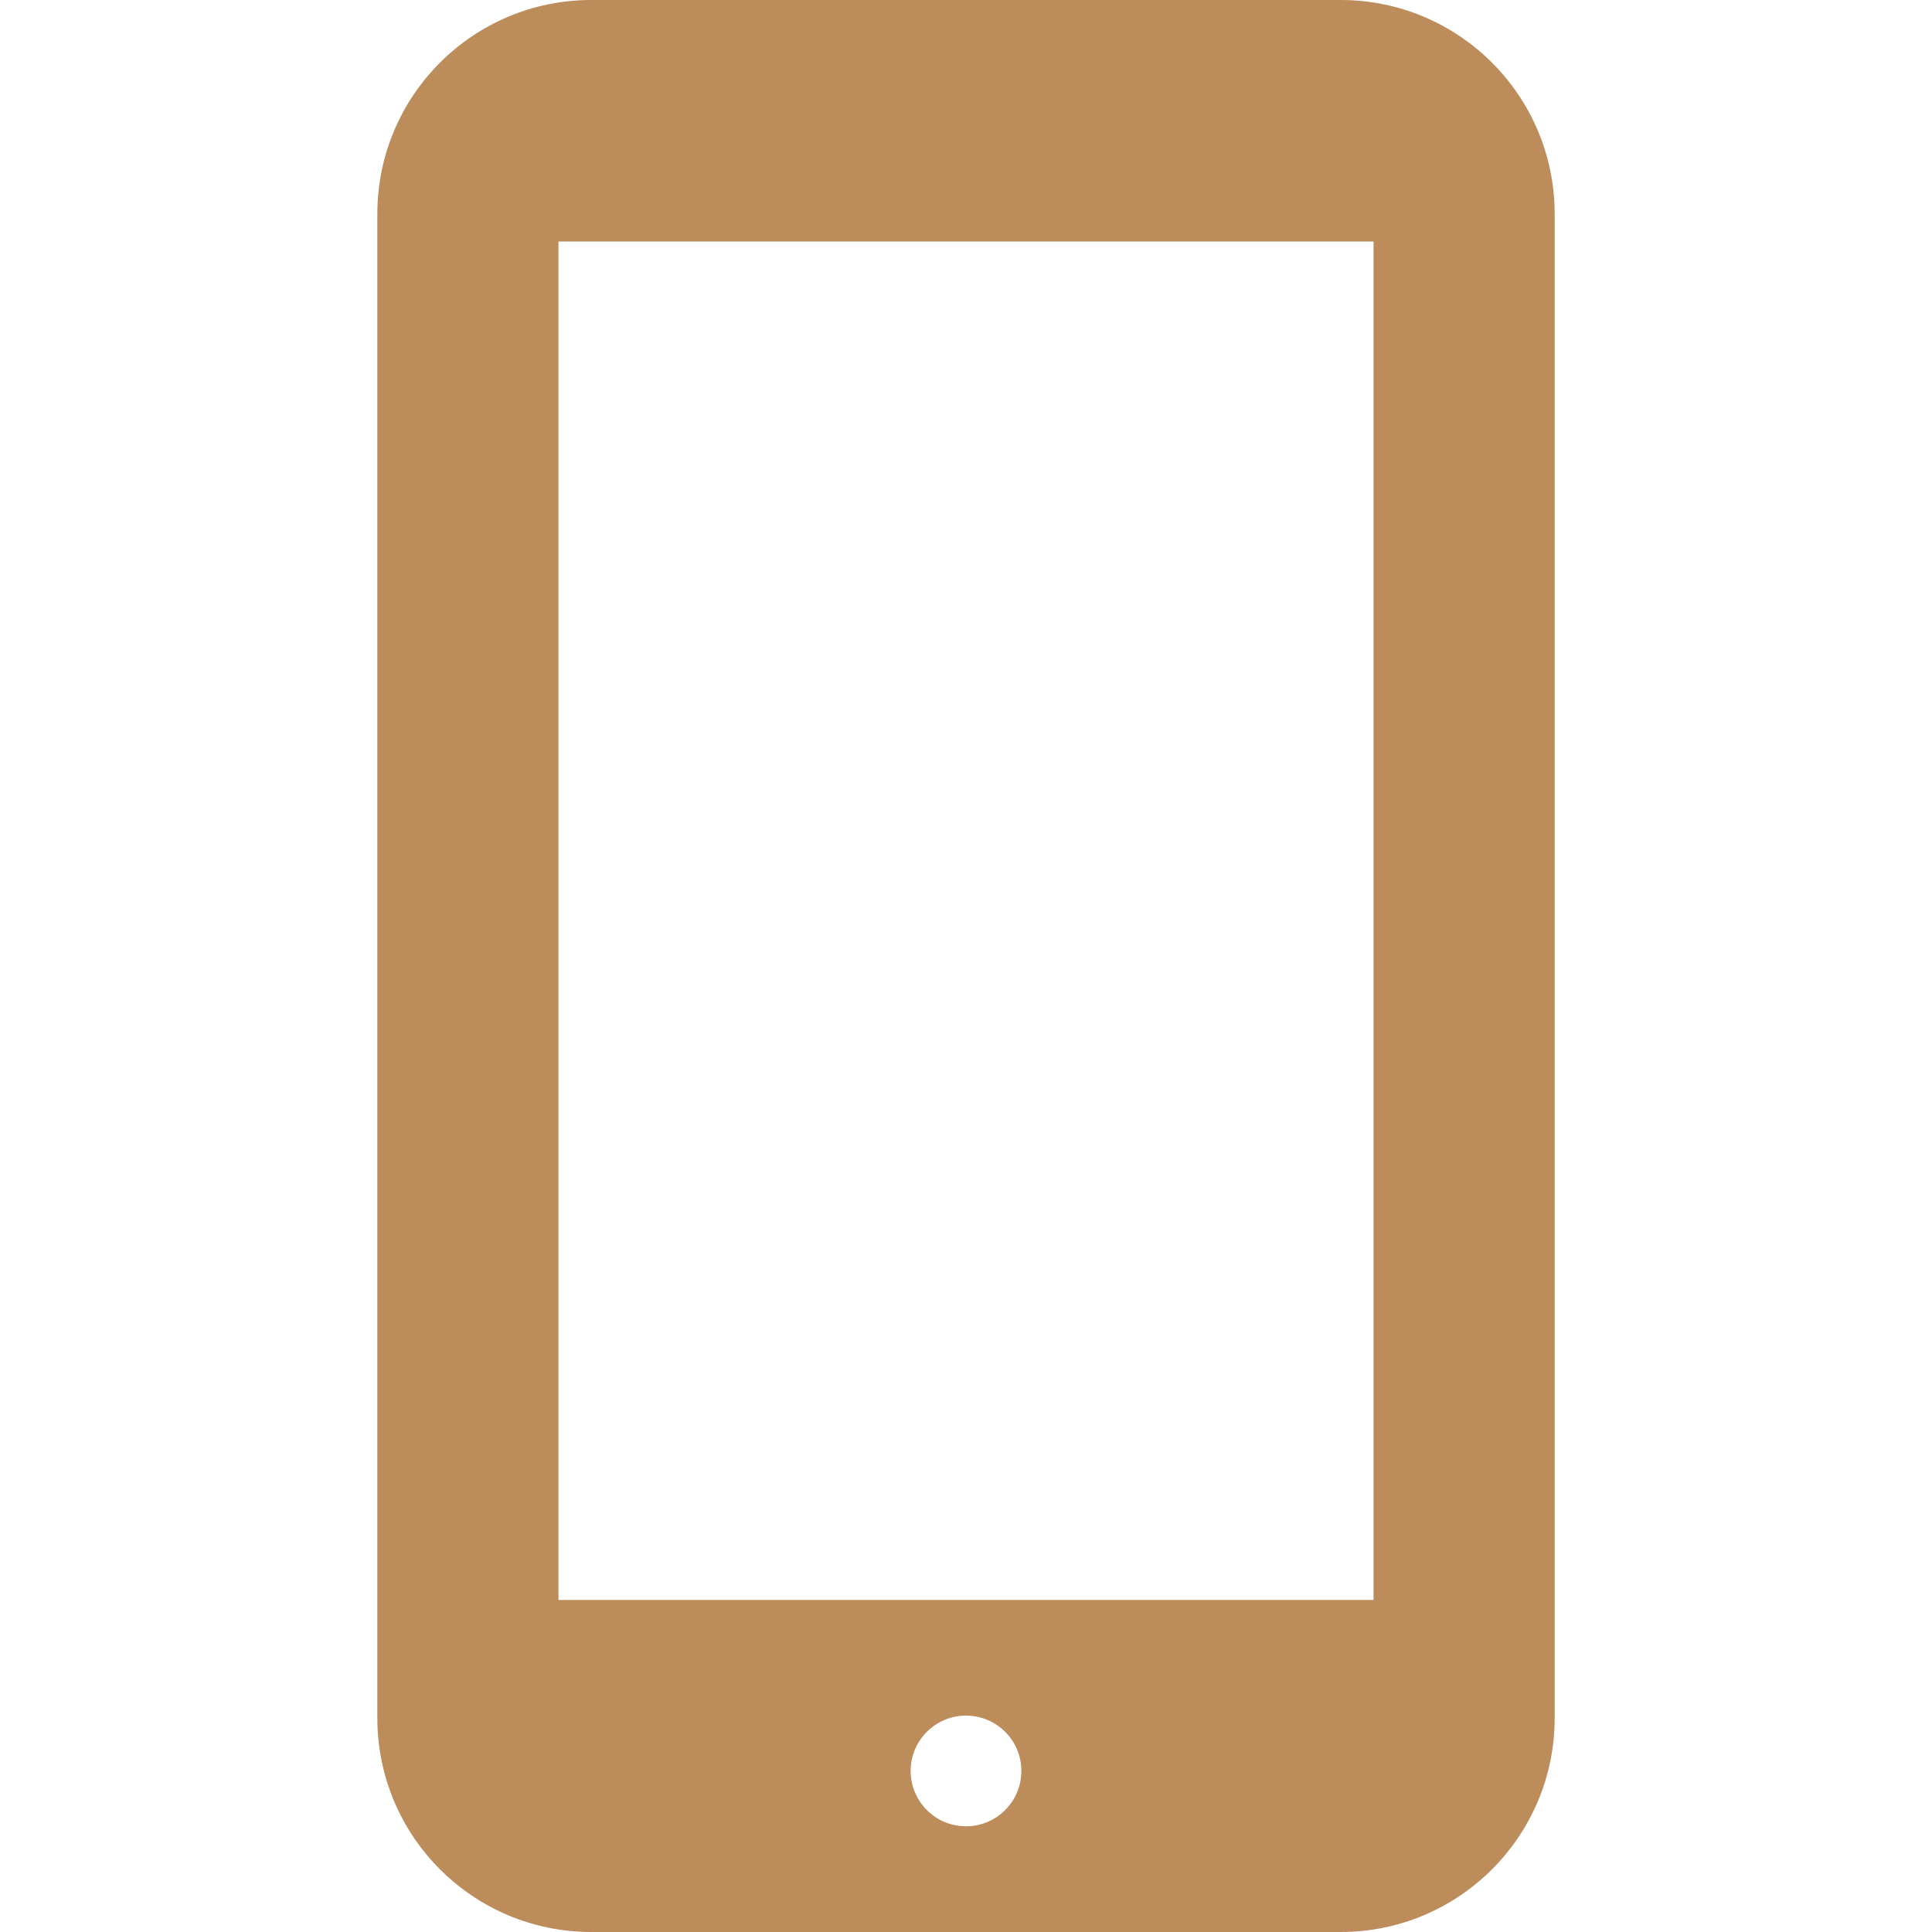
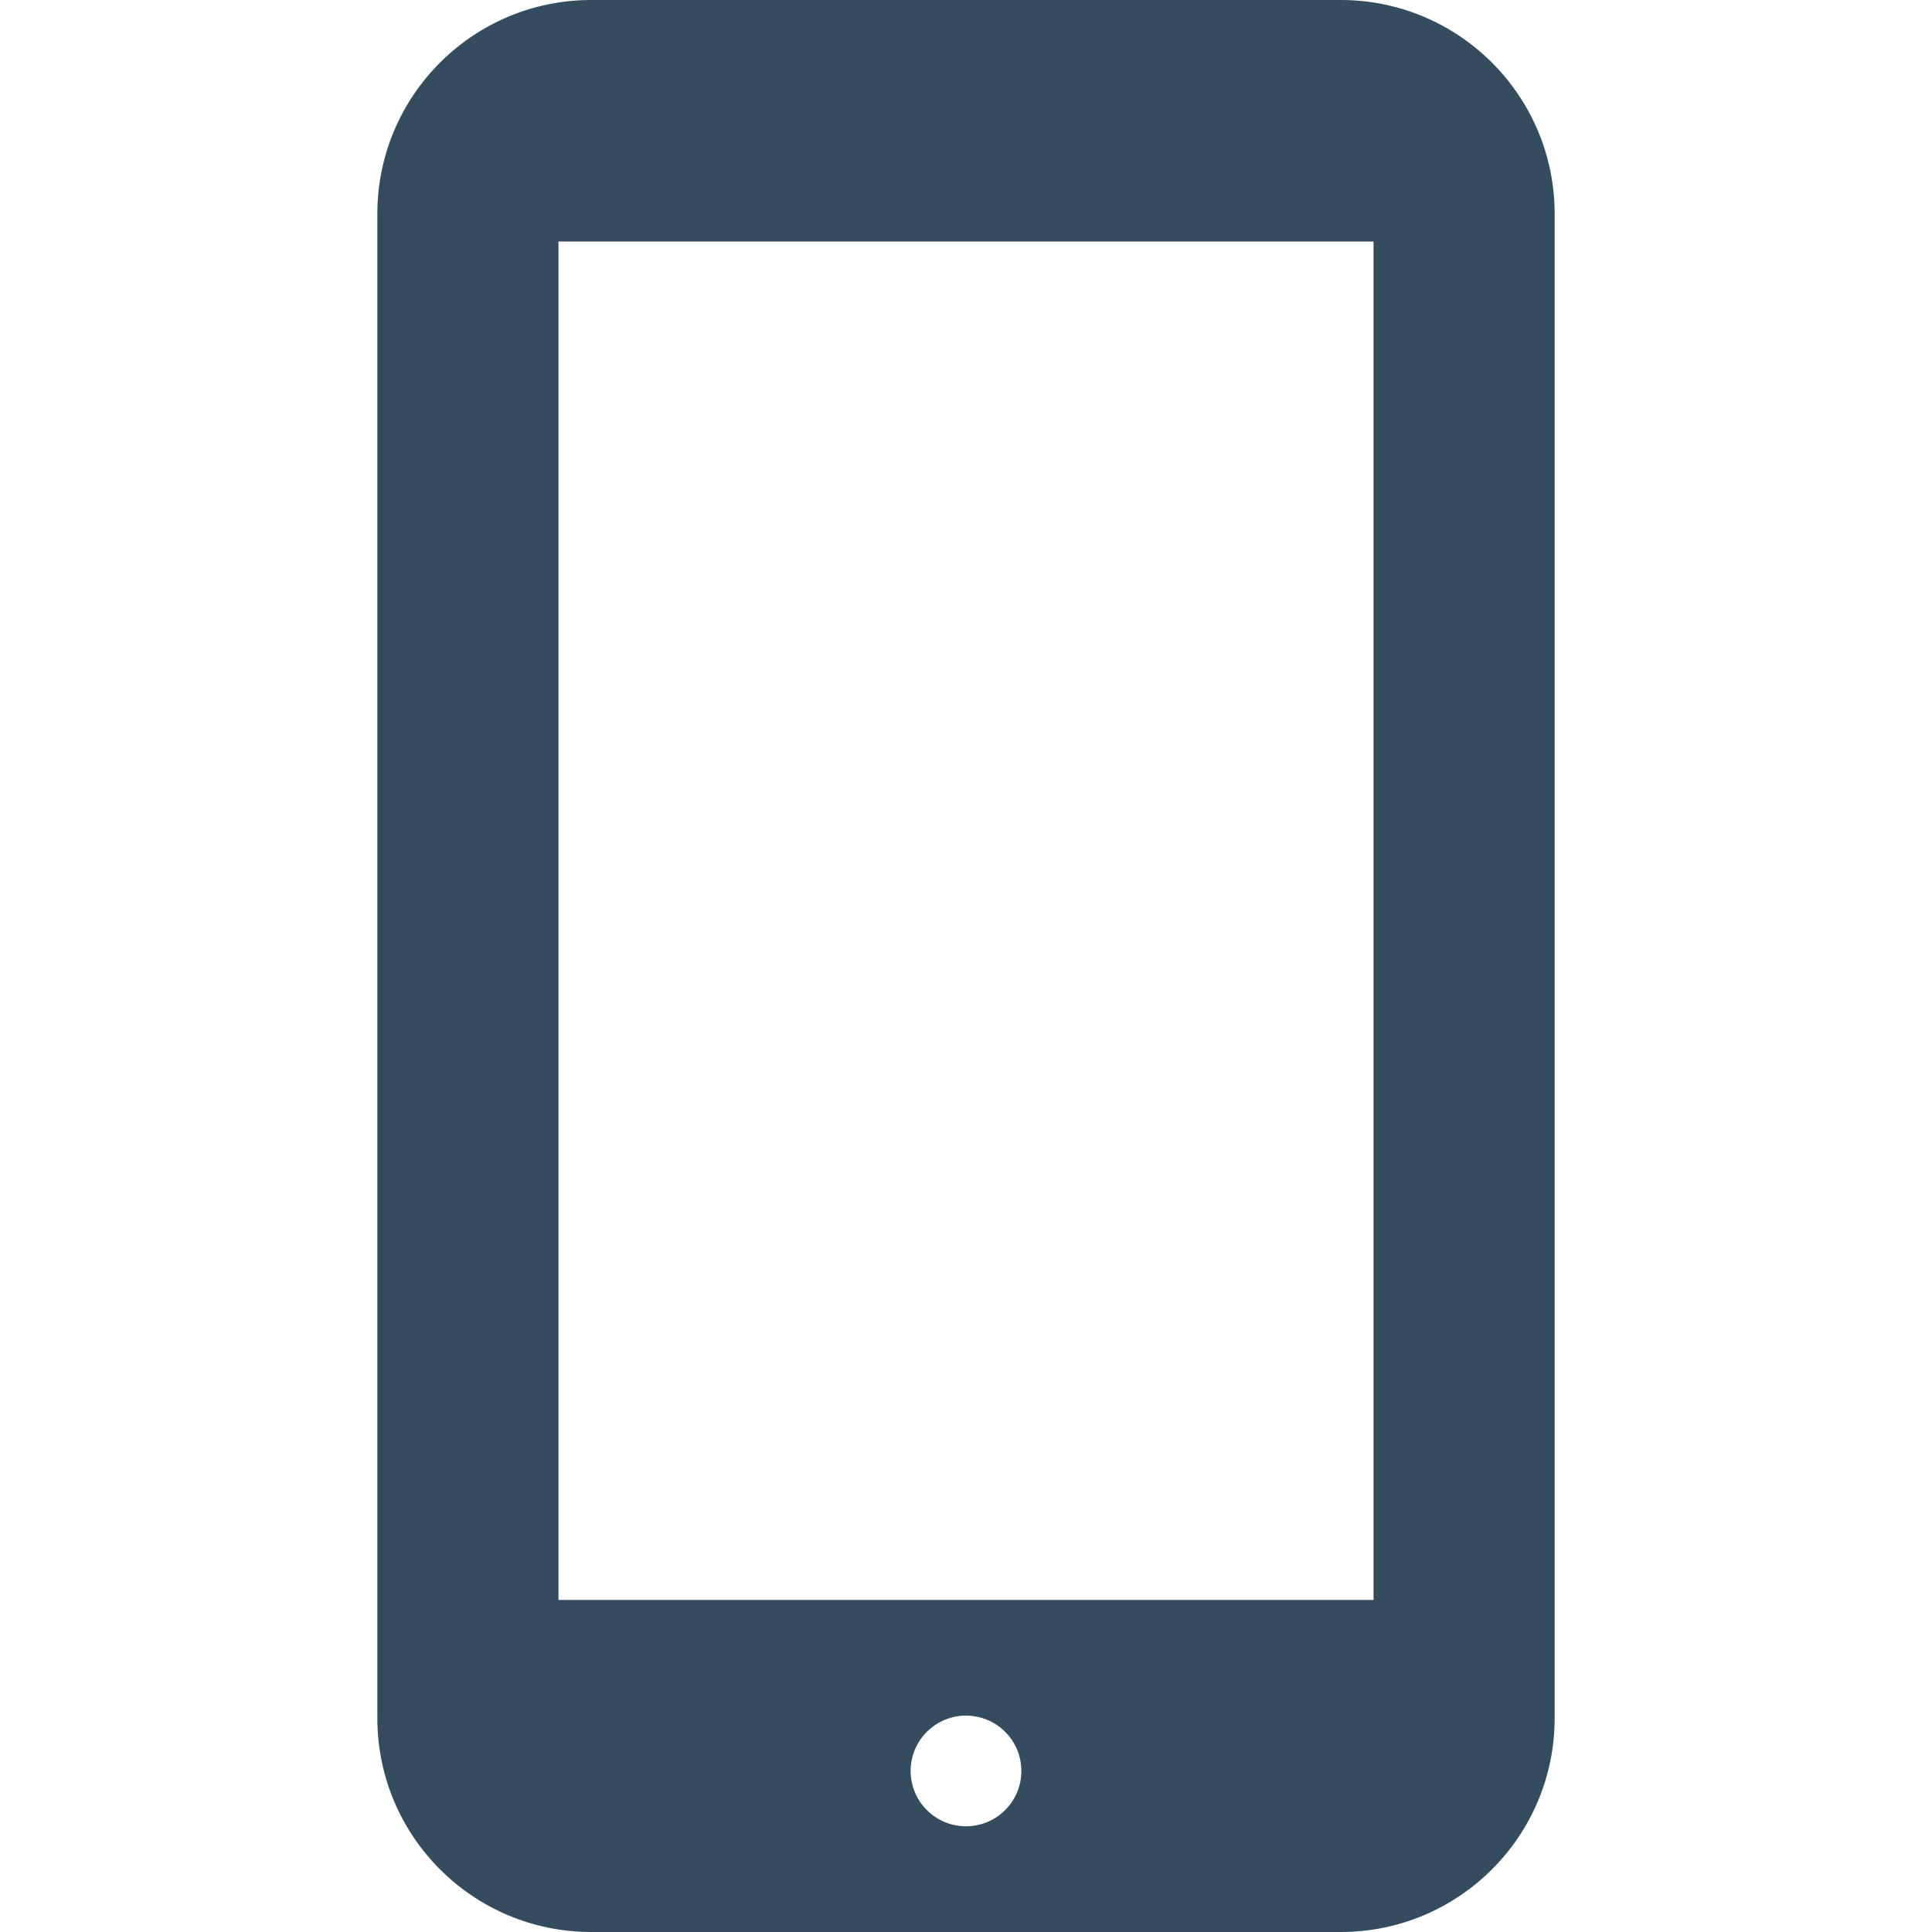
<svg xmlns="http://www.w3.org/2000/svg" version="1.1" id="_x32_" width="40px" height="40px" viewBox="0 0 512 512" xml:space="preserve" fill="#bc8c5b">
  <g id="SVGRepo_bgCarrier" stroke-width="0" />
  <g id="SVGRepo_tracerCarrier" stroke-linecap="round" stroke-linejoin="round" />
  <g id="SVGRepo_iconCarrier">
-     <style type="text/css">  .st0{fill:#bc8c5b;}  </style>
+     <style type="text/css">  .st0{fill:#334d5e;}  </style>
    <g>
      <path class="st0" d="M355.297,0H156.688C125.375,0,100,25.375,100,56.688v398.625C100,486.625,125.375,512,156.688,512h198.609 C386.609,512,412,486.625,412,455.313V56.688C412,25.375,386.609,0,355.297,0z M256,483.984c-8.094,0-14.672-6.563-14.672-14.672 c0-8.094,6.578-14.656,14.672-14.656s14.672,6.563,14.672,14.656C270.672,477.422,264.094,483.984,256,483.984z M364,424H148V64 h216V424z" />
    </g>
  </g>
</svg>
